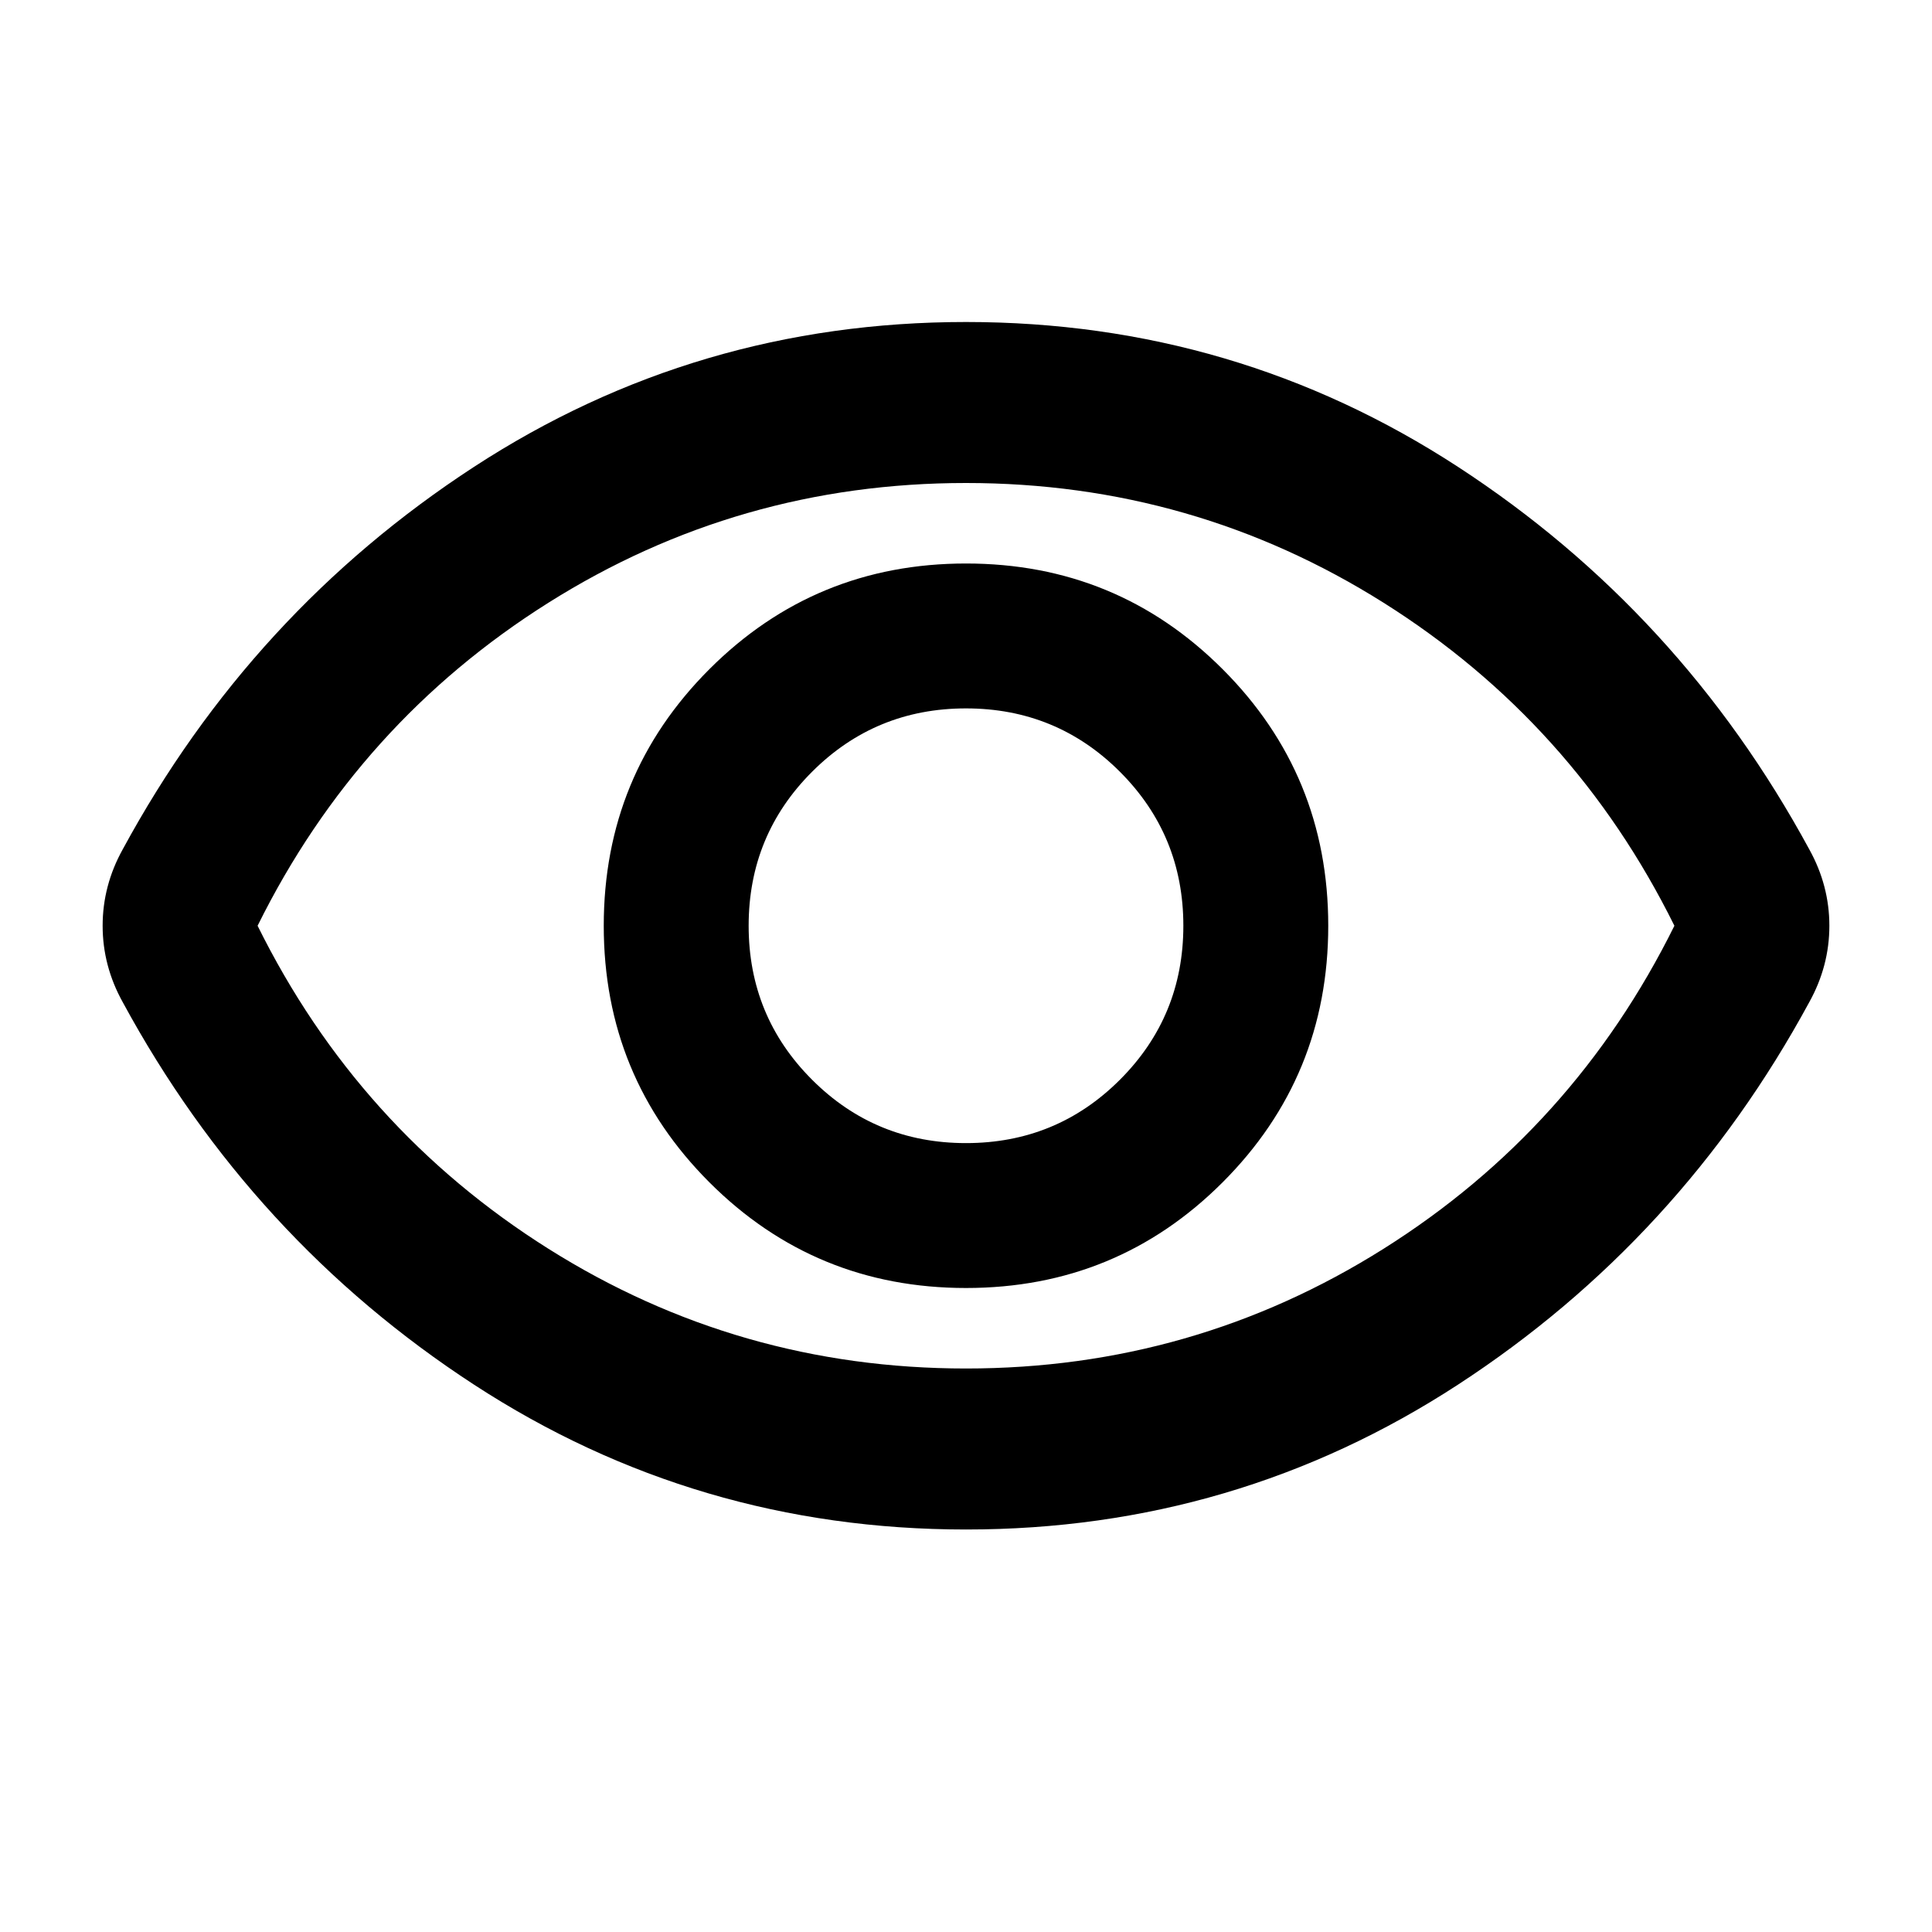
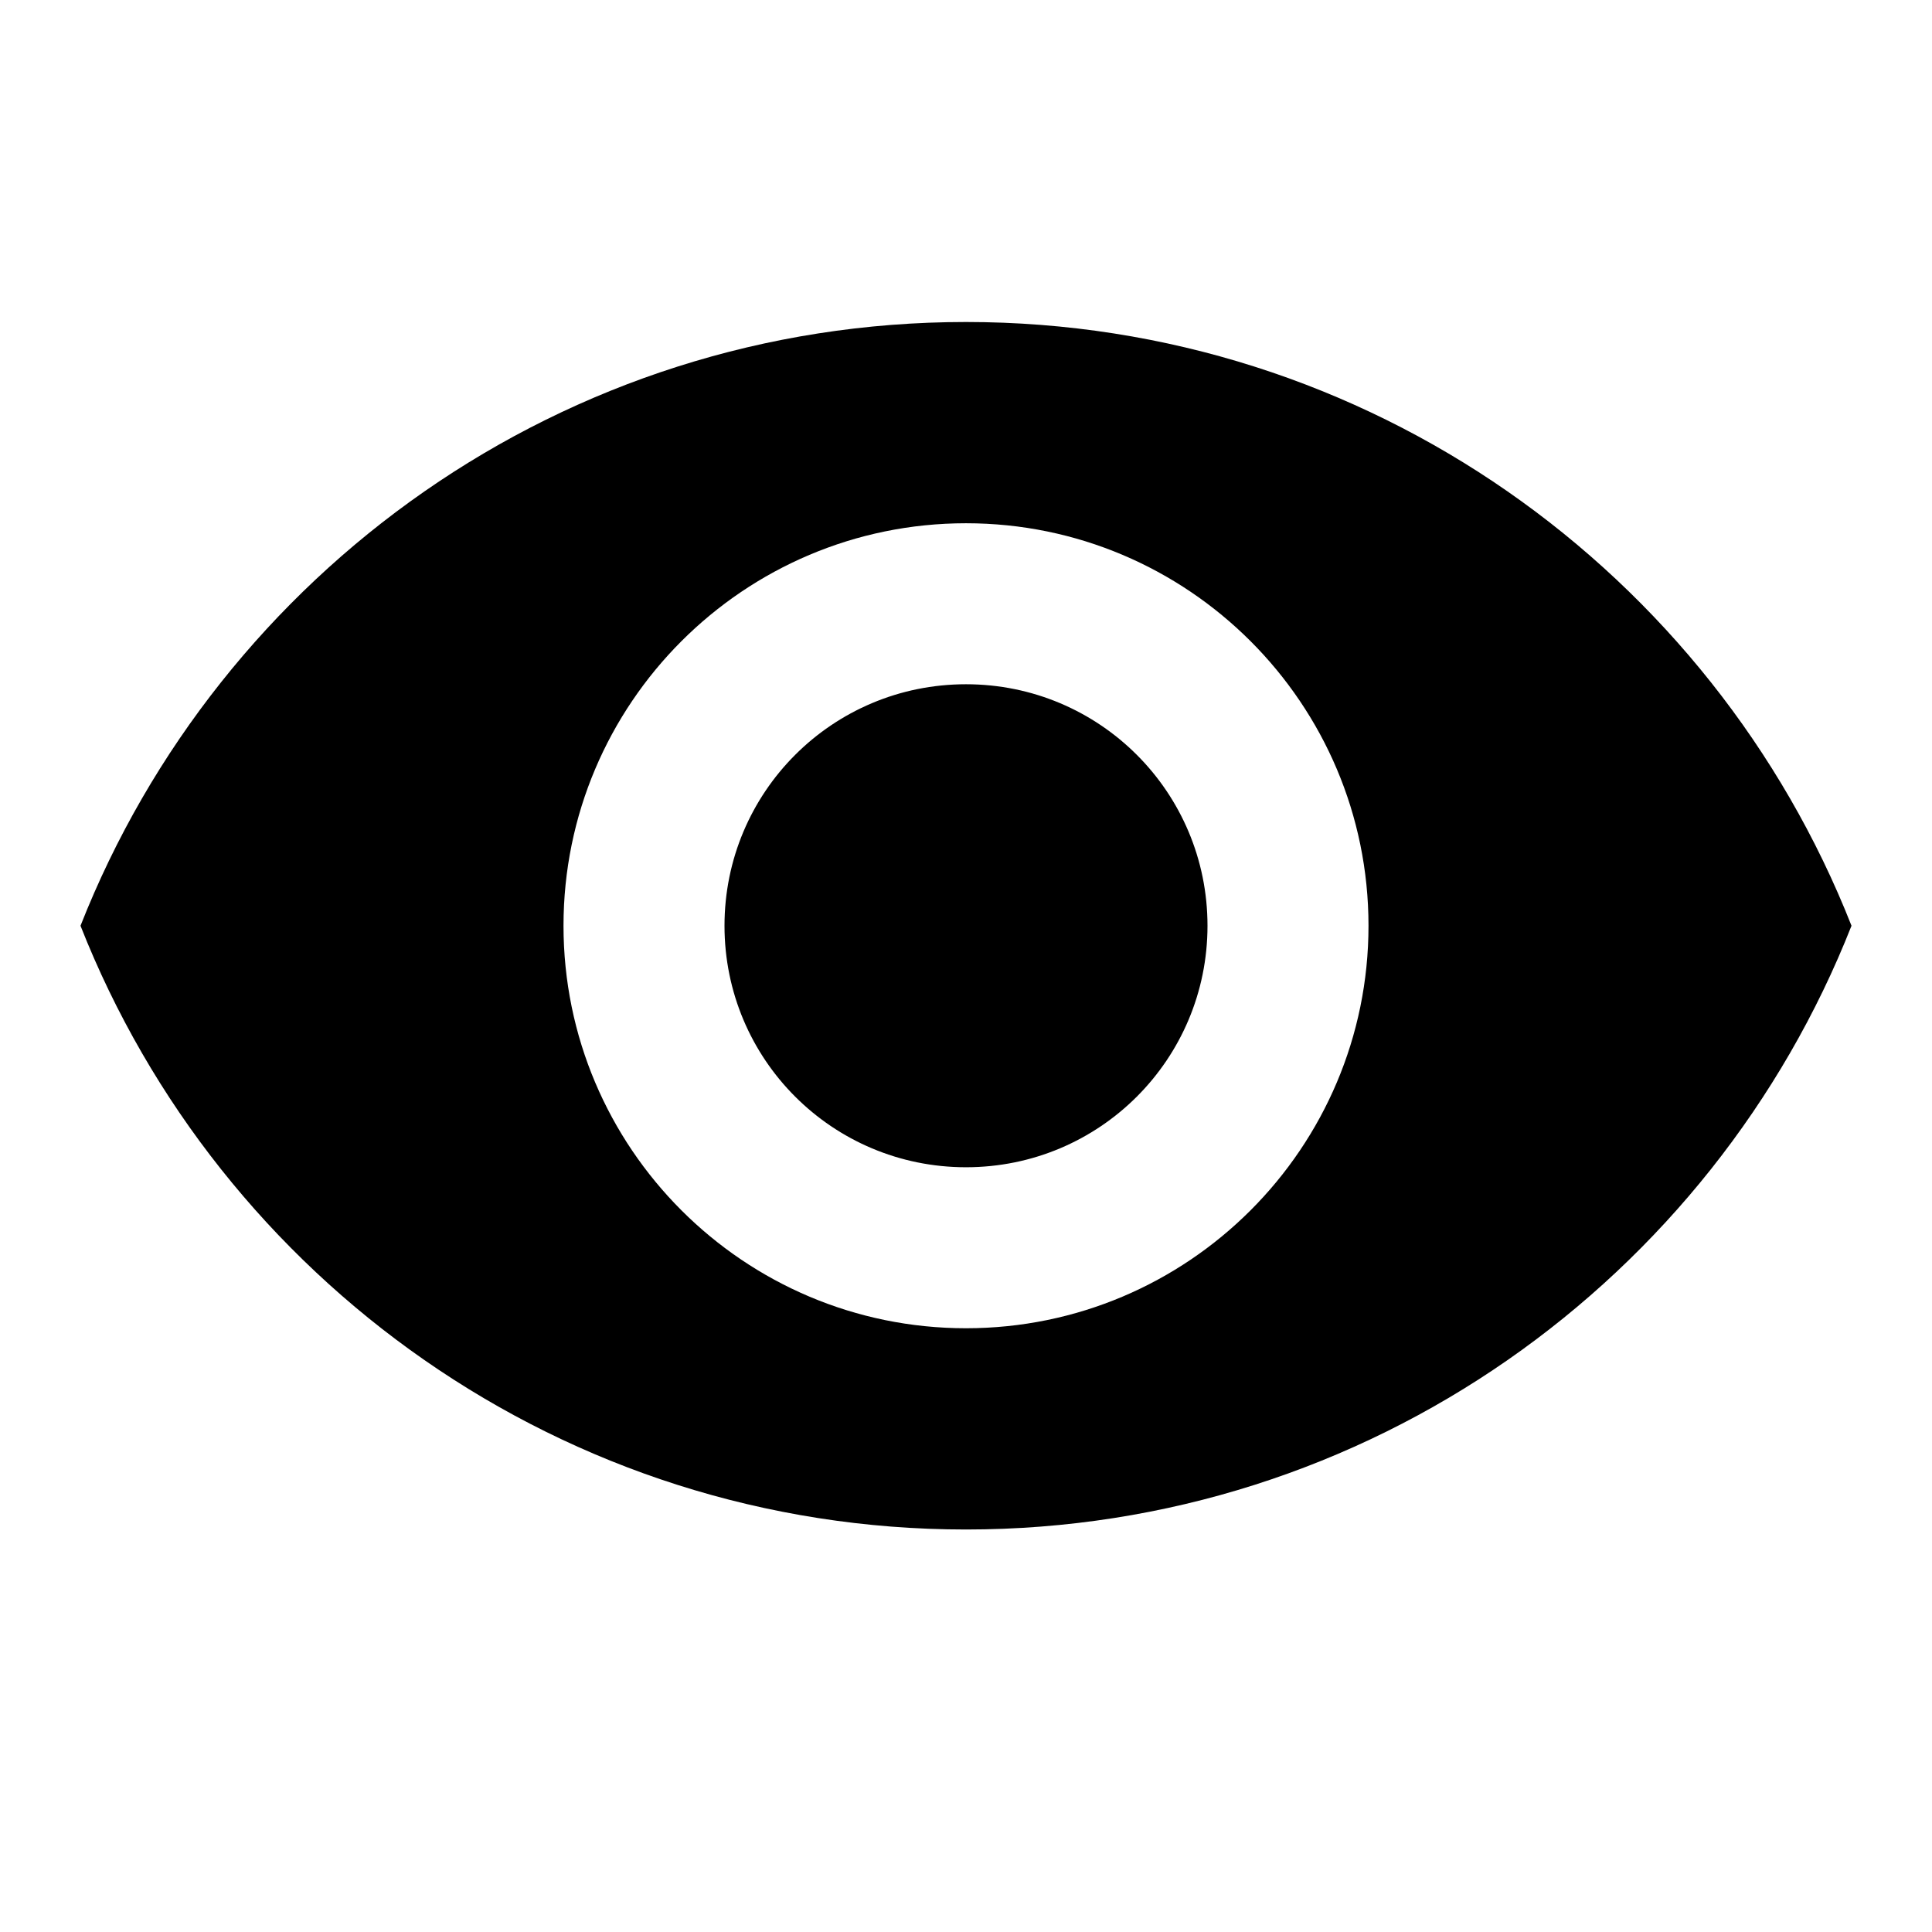
- <svg xmlns="http://www.w3.org/2000/svg" height="24px" viewBox="0 -960 960 960" width="24px" fill="#000000">
-   <path d="M480-320q75 0 127.5-52.5T660-500q0-75-52.5-127.5T480-680q-75 0-127.5 52.5T300-500q0 75 52.5 127.5T480-320Zm0-72q-45 0-76.5-31.5T372-500q0-45 31.5-76.5T480-608q45 0 76.5 31.5T588-500q0 45-31.5 76.5T480-392Zm0 192q-134 0-244.5-72T61-462q-5-9-7.5-18.5T51-500q0-10 2.5-19.5T61-538q64-118 174.5-190T480-800q134 0 244.5 72T899-538q5 9 7.5 18.5T909-500q0 10-2.5 19.5T899-462q-64 118-174.5 190T480-200Zm0-300Zm0 220q113 0 207.5-59.5T832-500q-50-101-144.5-160.5T480-720q-113 0-207.5 59.5T128-500q50 101 144.5 160.5T480-280Z" />
+ <svg xmlns="http://www.w3.org/2000/svg" height="24px" viewBox="0 0 24 24" width="24px" fill="#000000">
+   <path d="M0 0h24v24H0V0z" fill="none" />
+   <path d="M12 4C7 4 2.73 7.11 1 11.5 2.73 15.89 7 19 12 19s9.27-3.11 11-7.5C21.27 7.11 17 4 12 4zm0 12.5c-2.76 0-5-2.24-5-5s2.24-5 5-5 5 2.24 5 5-2.24 5-5 5zm0-8c-1.66 0-3 1.34-3 3s1.34 3 3 3 3-1.34 3-3-1.34-3-3-3z" />
</svg>
